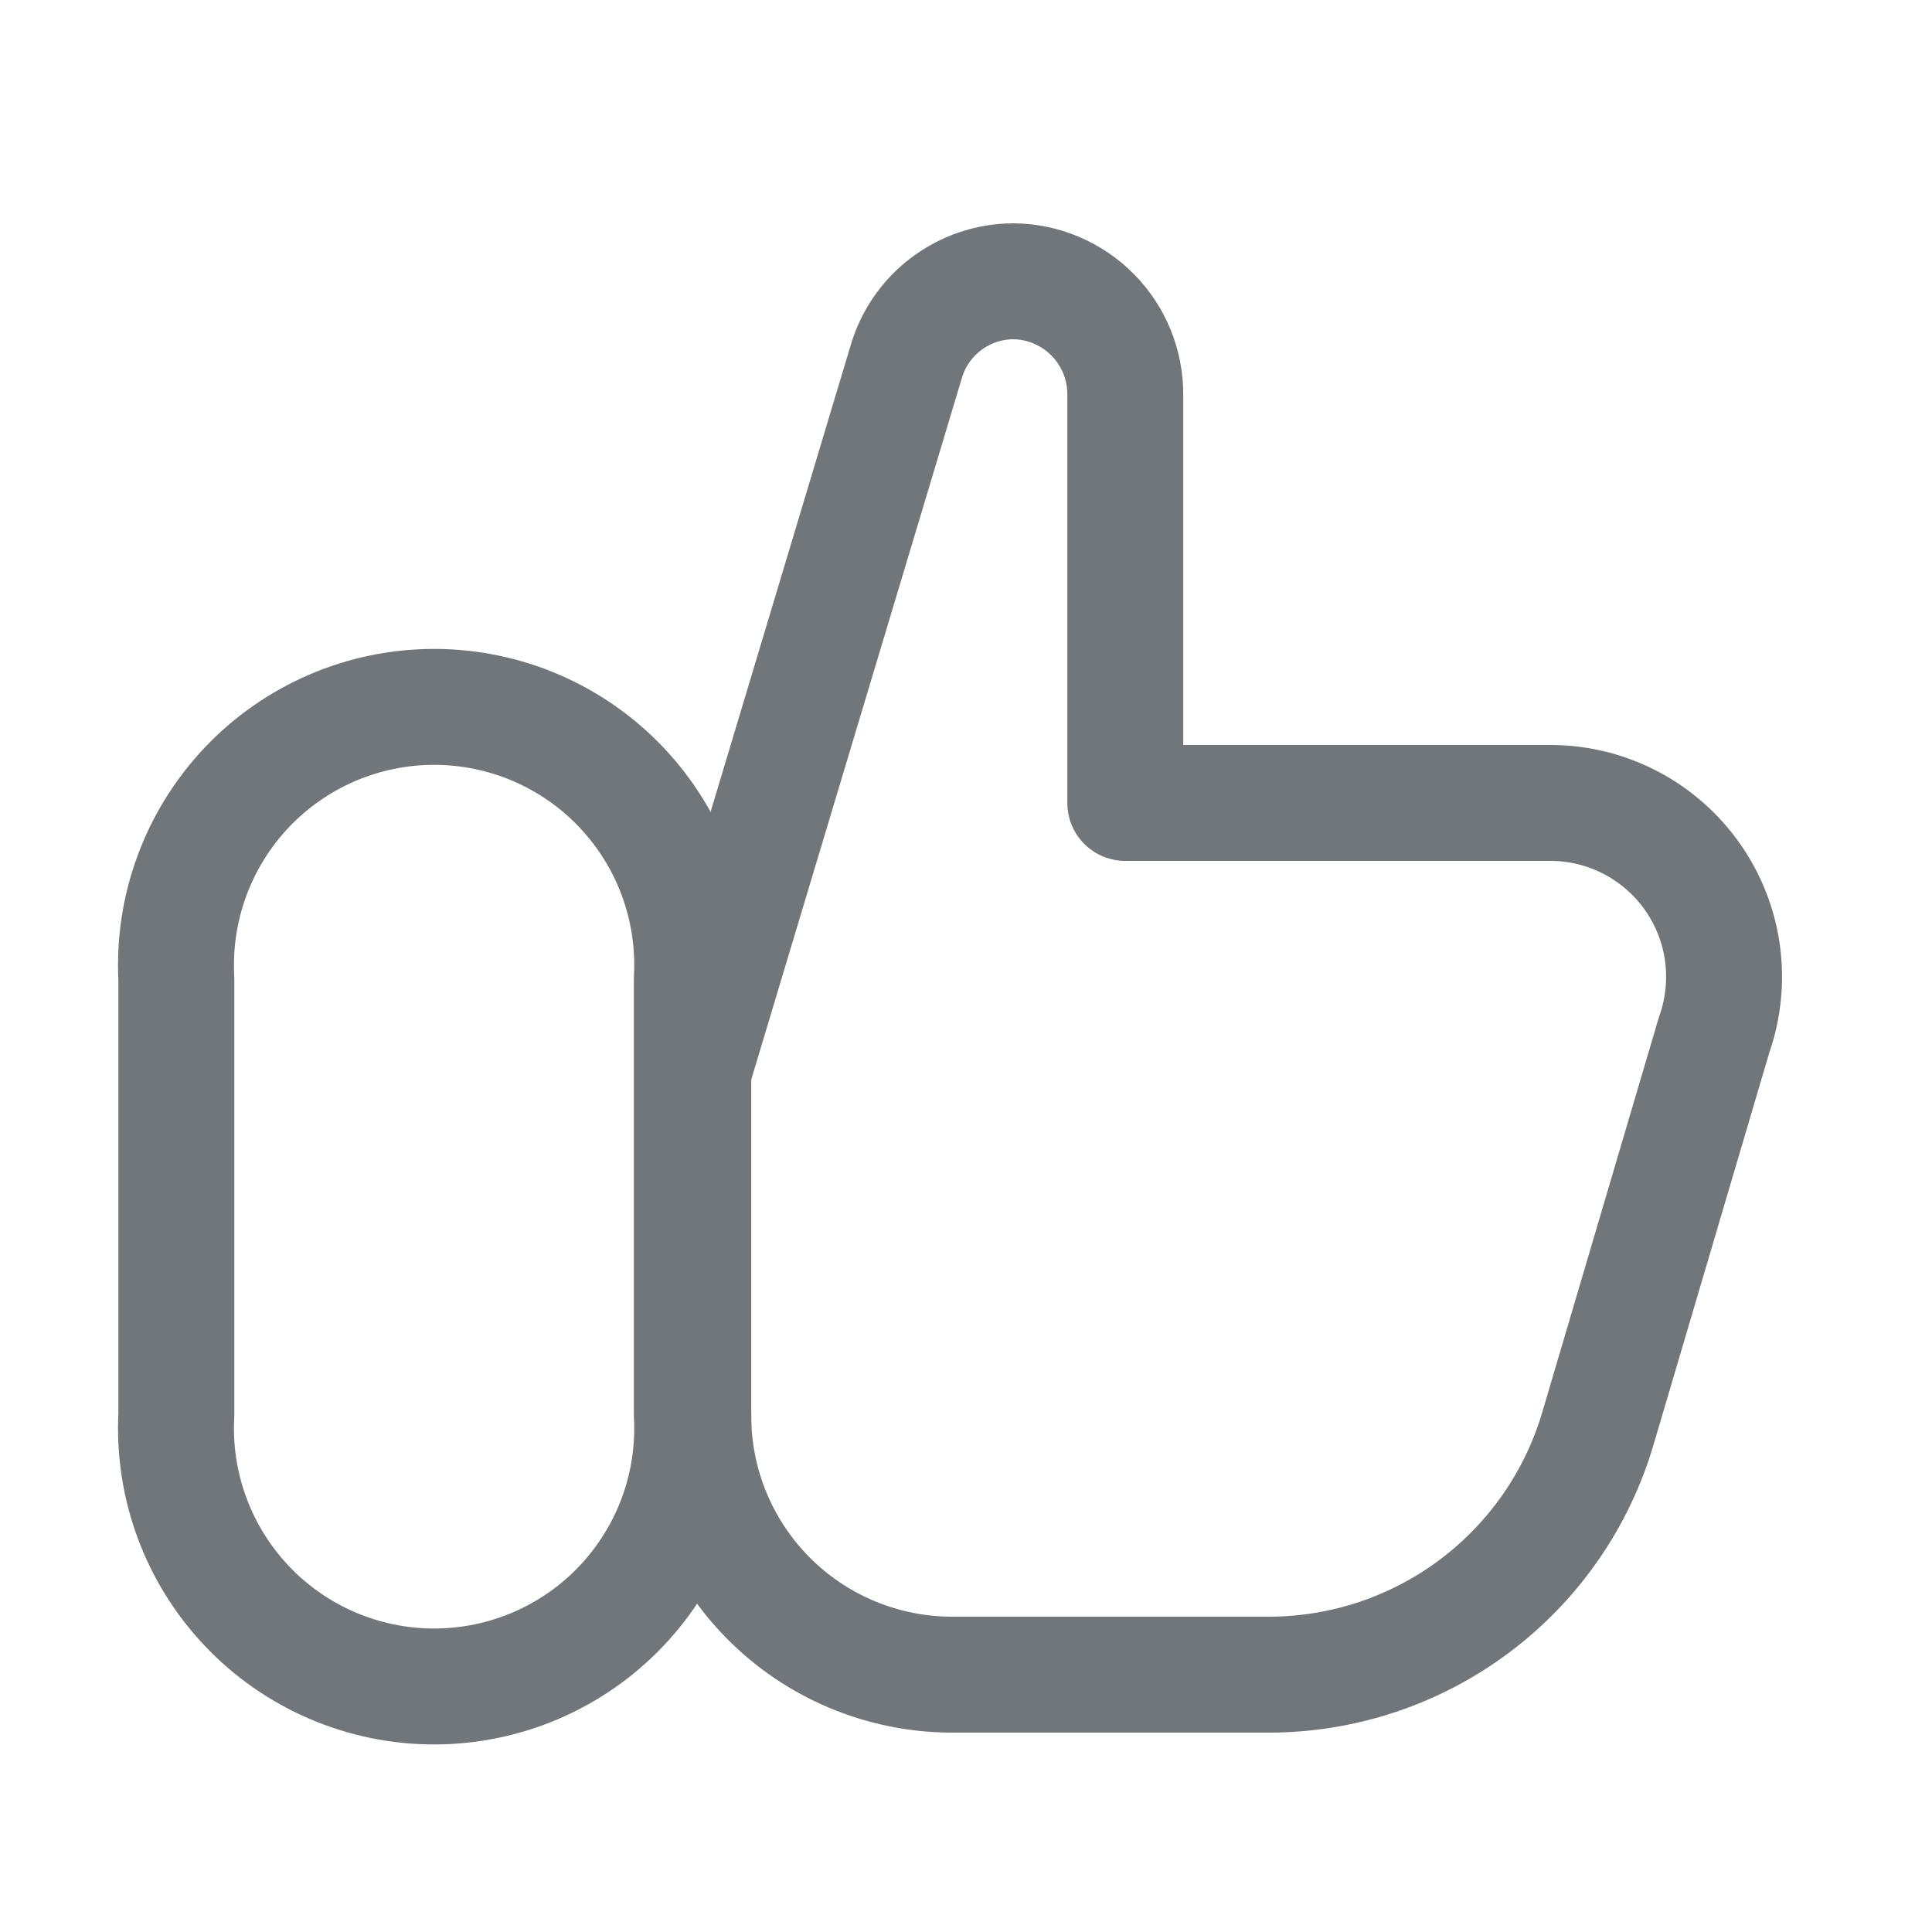
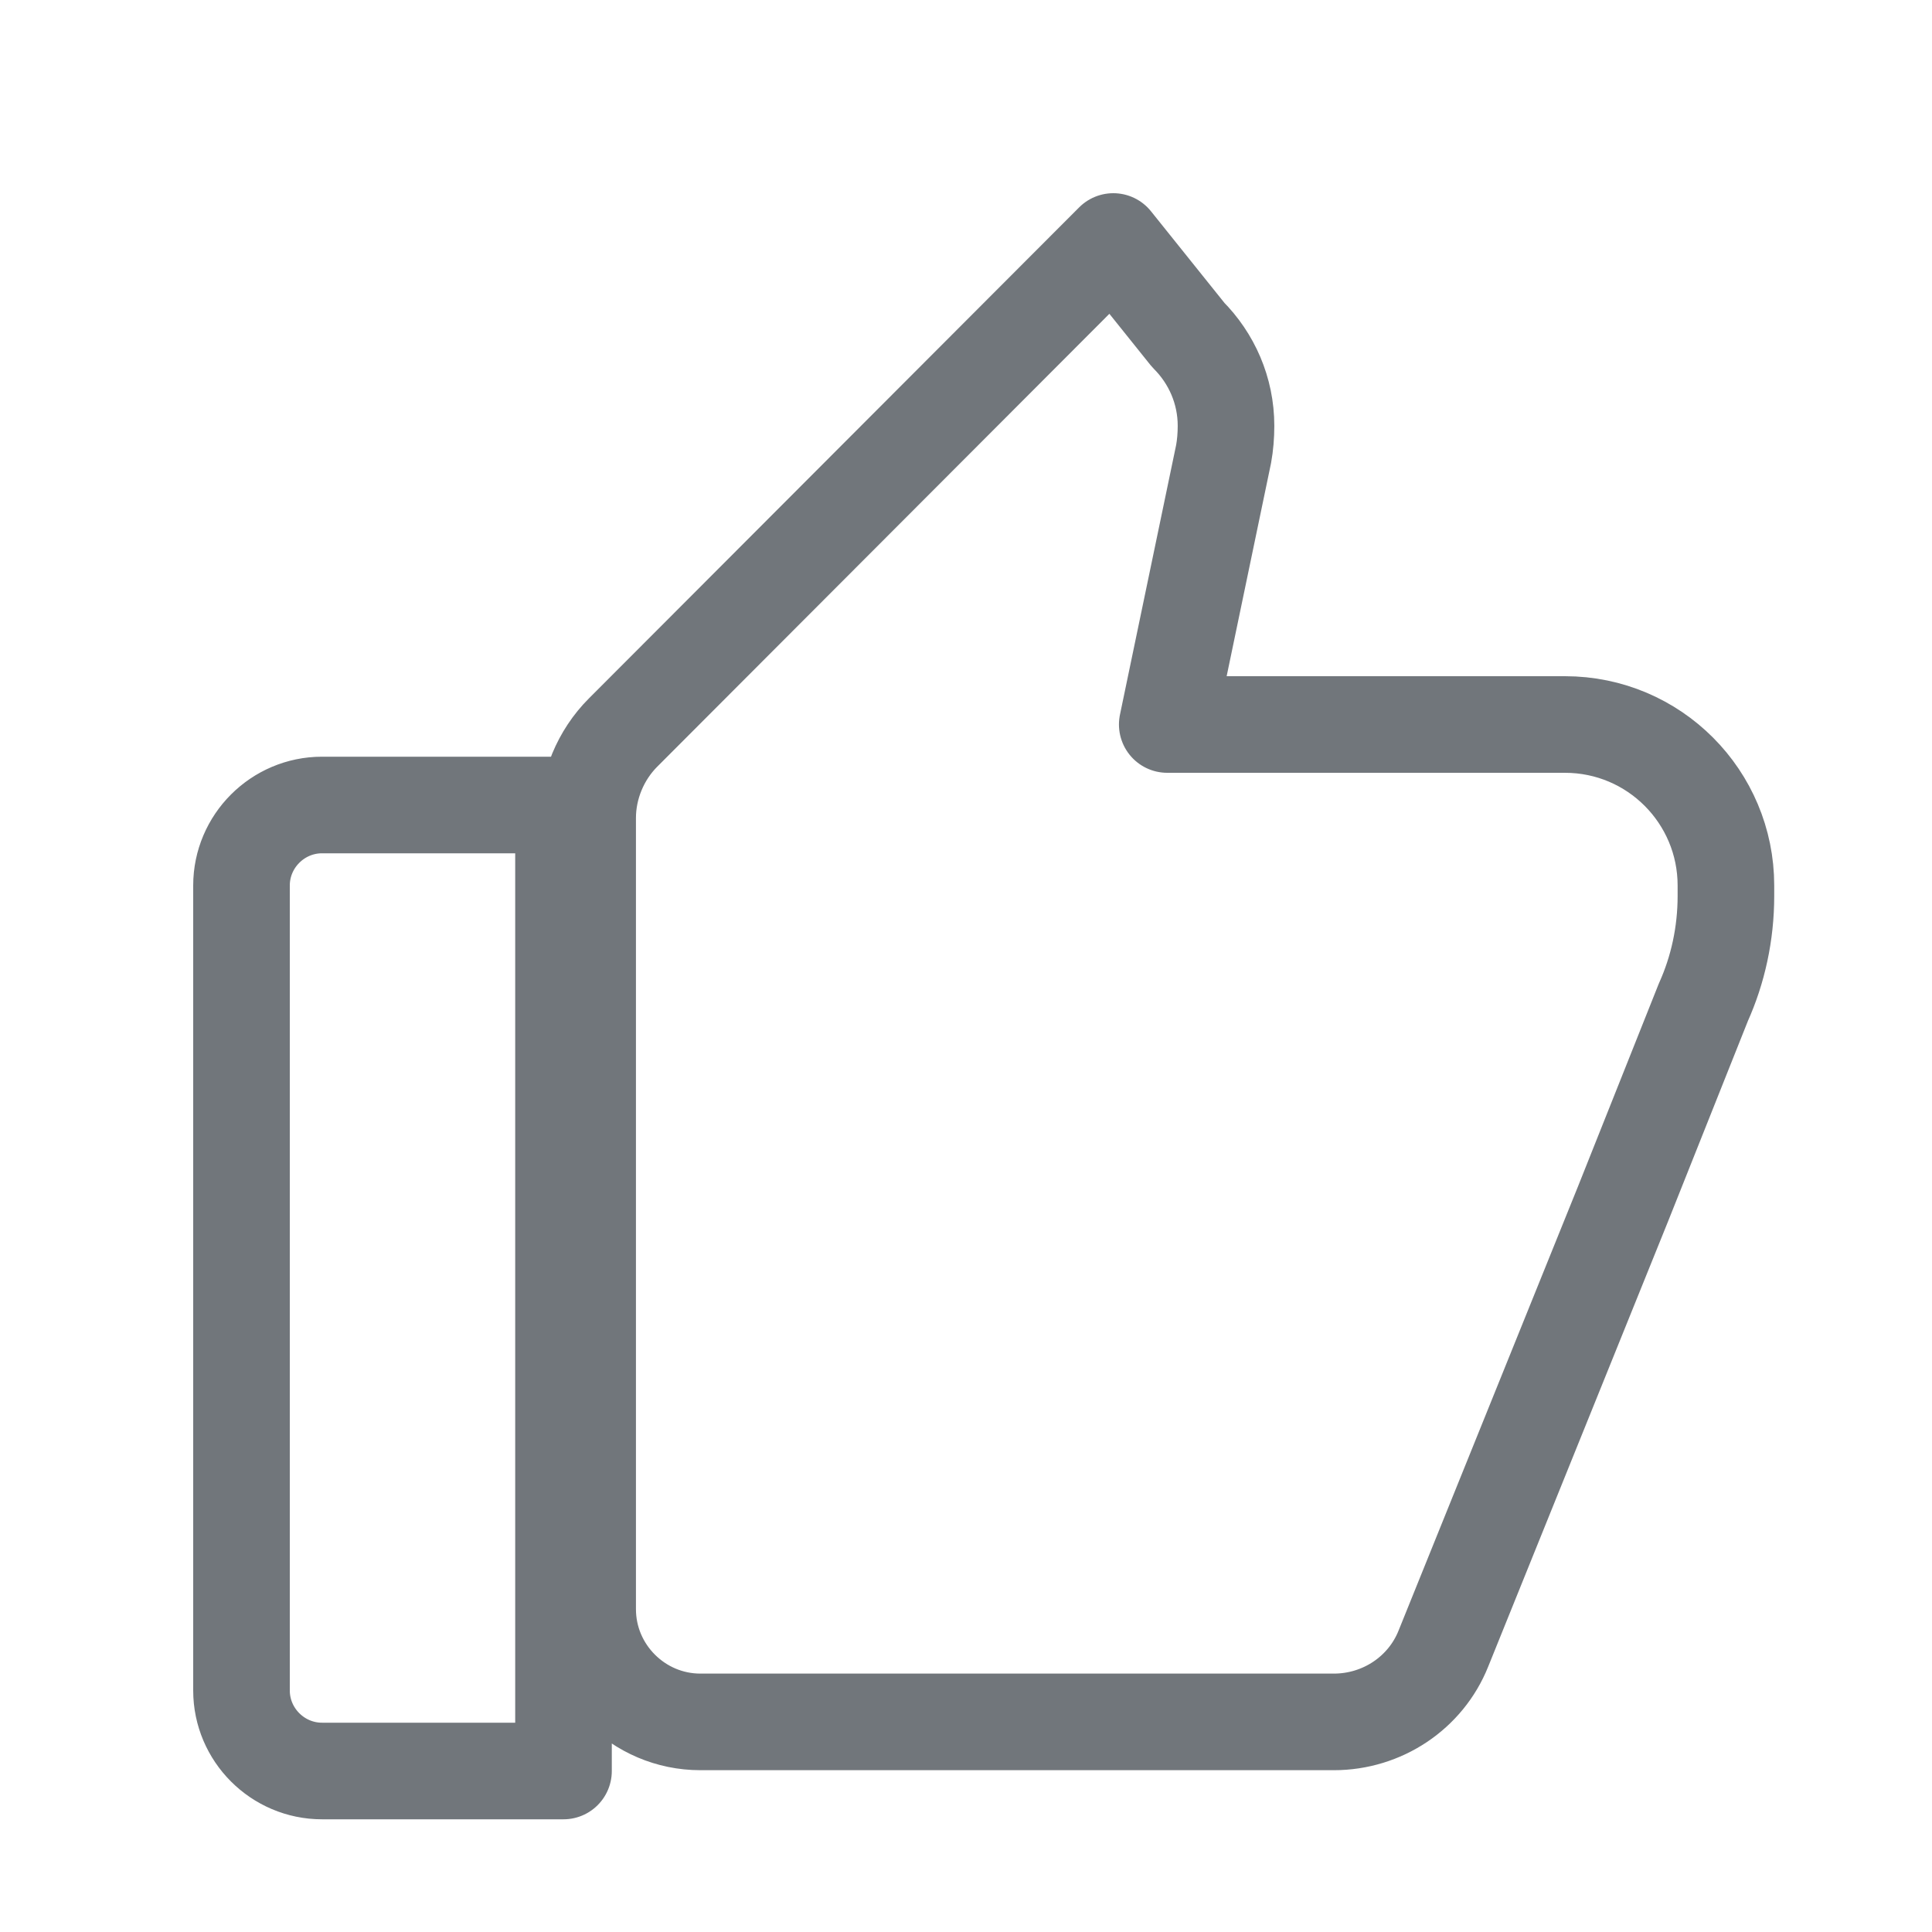
- <svg xmlns="http://www.w3.org/2000/svg" width="28px" height="28px" viewBox="0 0 25 25" fill="none">
-   <g id="SVGRepo_bgCarrier" stroke-width="0" />
-   <g id="SVGRepo_tracerCarrier" stroke-linecap="round" stroke-linejoin="round" />
-   <g id="SVGRepo_iconCarrier">
-     <path d="M8.971 19.42V13.89" stroke="#71767B" stroke-width="1.5" stroke-linecap="round" stroke-linejoin="round" />
-     <path d="M2.282 12.67C2.258 12.217 2.325 11.763 2.482 11.337C2.638 10.911 2.88 10.521 3.192 10.191C3.504 9.861 3.88 9.599 4.297 9.419C4.714 9.24 5.163 9.147 5.617 9.147C6.071 9.147 6.521 9.24 6.938 9.419C7.355 9.599 7.731 9.861 8.043 10.191C8.355 10.521 8.597 10.911 8.753 11.337C8.909 11.763 8.977 12.217 8.952 12.67V18.3C8.977 18.753 8.909 19.207 8.753 19.633C8.597 20.059 8.355 20.449 8.043 20.779C7.731 21.109 7.355 21.371 6.938 21.551C6.521 21.73 6.071 21.823 5.617 21.823C5.163 21.823 4.714 21.73 4.297 21.551C3.88 21.371 3.504 21.109 3.192 20.779C2.88 20.449 2.638 20.059 2.482 19.633C2.325 19.207 2.258 18.753 2.282 18.3V12.67Z" stroke="#71767B" stroke-width="1.5" stroke-linecap="round" stroke-linejoin="round" />
-     <path d="M8.971 18.3C8.968 18.74 9.052 19.176 9.218 19.584C9.384 19.991 9.629 20.362 9.938 20.675C10.247 20.988 10.615 21.237 11.02 21.407C11.426 21.578 11.861 21.667 12.301 21.67H16.421C17.381 21.669 18.316 21.357 19.084 20.78C19.852 20.203 20.413 19.392 20.681 18.47L22.181 13.39C22.3 13.052 22.337 12.691 22.289 12.336C22.241 11.981 22.108 11.643 21.903 11.35C21.697 11.056 21.425 10.816 21.108 10.649C20.791 10.482 20.439 10.393 20.081 10.39H14.561V5.11C14.562 4.918 14.526 4.728 14.454 4.551C14.381 4.373 14.275 4.211 14.14 4.075C14.006 3.938 13.845 3.83 13.669 3.755C13.492 3.68 13.303 3.641 13.111 3.64V3.64C12.795 3.641 12.489 3.746 12.238 3.937C11.987 4.128 11.806 4.396 11.721 4.7L8.971 13.86" stroke="#71767B" stroke-width="1.5" stroke-linecap="round" stroke-linejoin="round" />
-   </g>
+ <svg xmlns="http://www.w3.org/2000/svg" width="24" height="24" viewBox="0 0 24 24" fill="none">
+   <path d="M7 22H4c-.55 0-1-.45-1-1v-10c0-.55.45-1 1-1h3v12zm14.16-9.55c.18-.4.28-.85.28-1.32v-.13C21.44 9.9 20.55 9 19.44 9H14.5l.7-3.36c.02-.11.03-.23.03-.35 0-.44-.18-.84-.47-1.13L13.83 3l-6.09 6.1c-.28.28-.44.67-.44 1.06v9.83c0 .77.63 1.4 1.4 1.4h7.87c.6 0 1.14-.36 1.36-.91l2.23-5.52z" stroke="#71767B" stroke-width="1.2" stroke-linecap="round" stroke-linejoin="round" />
</svg>
